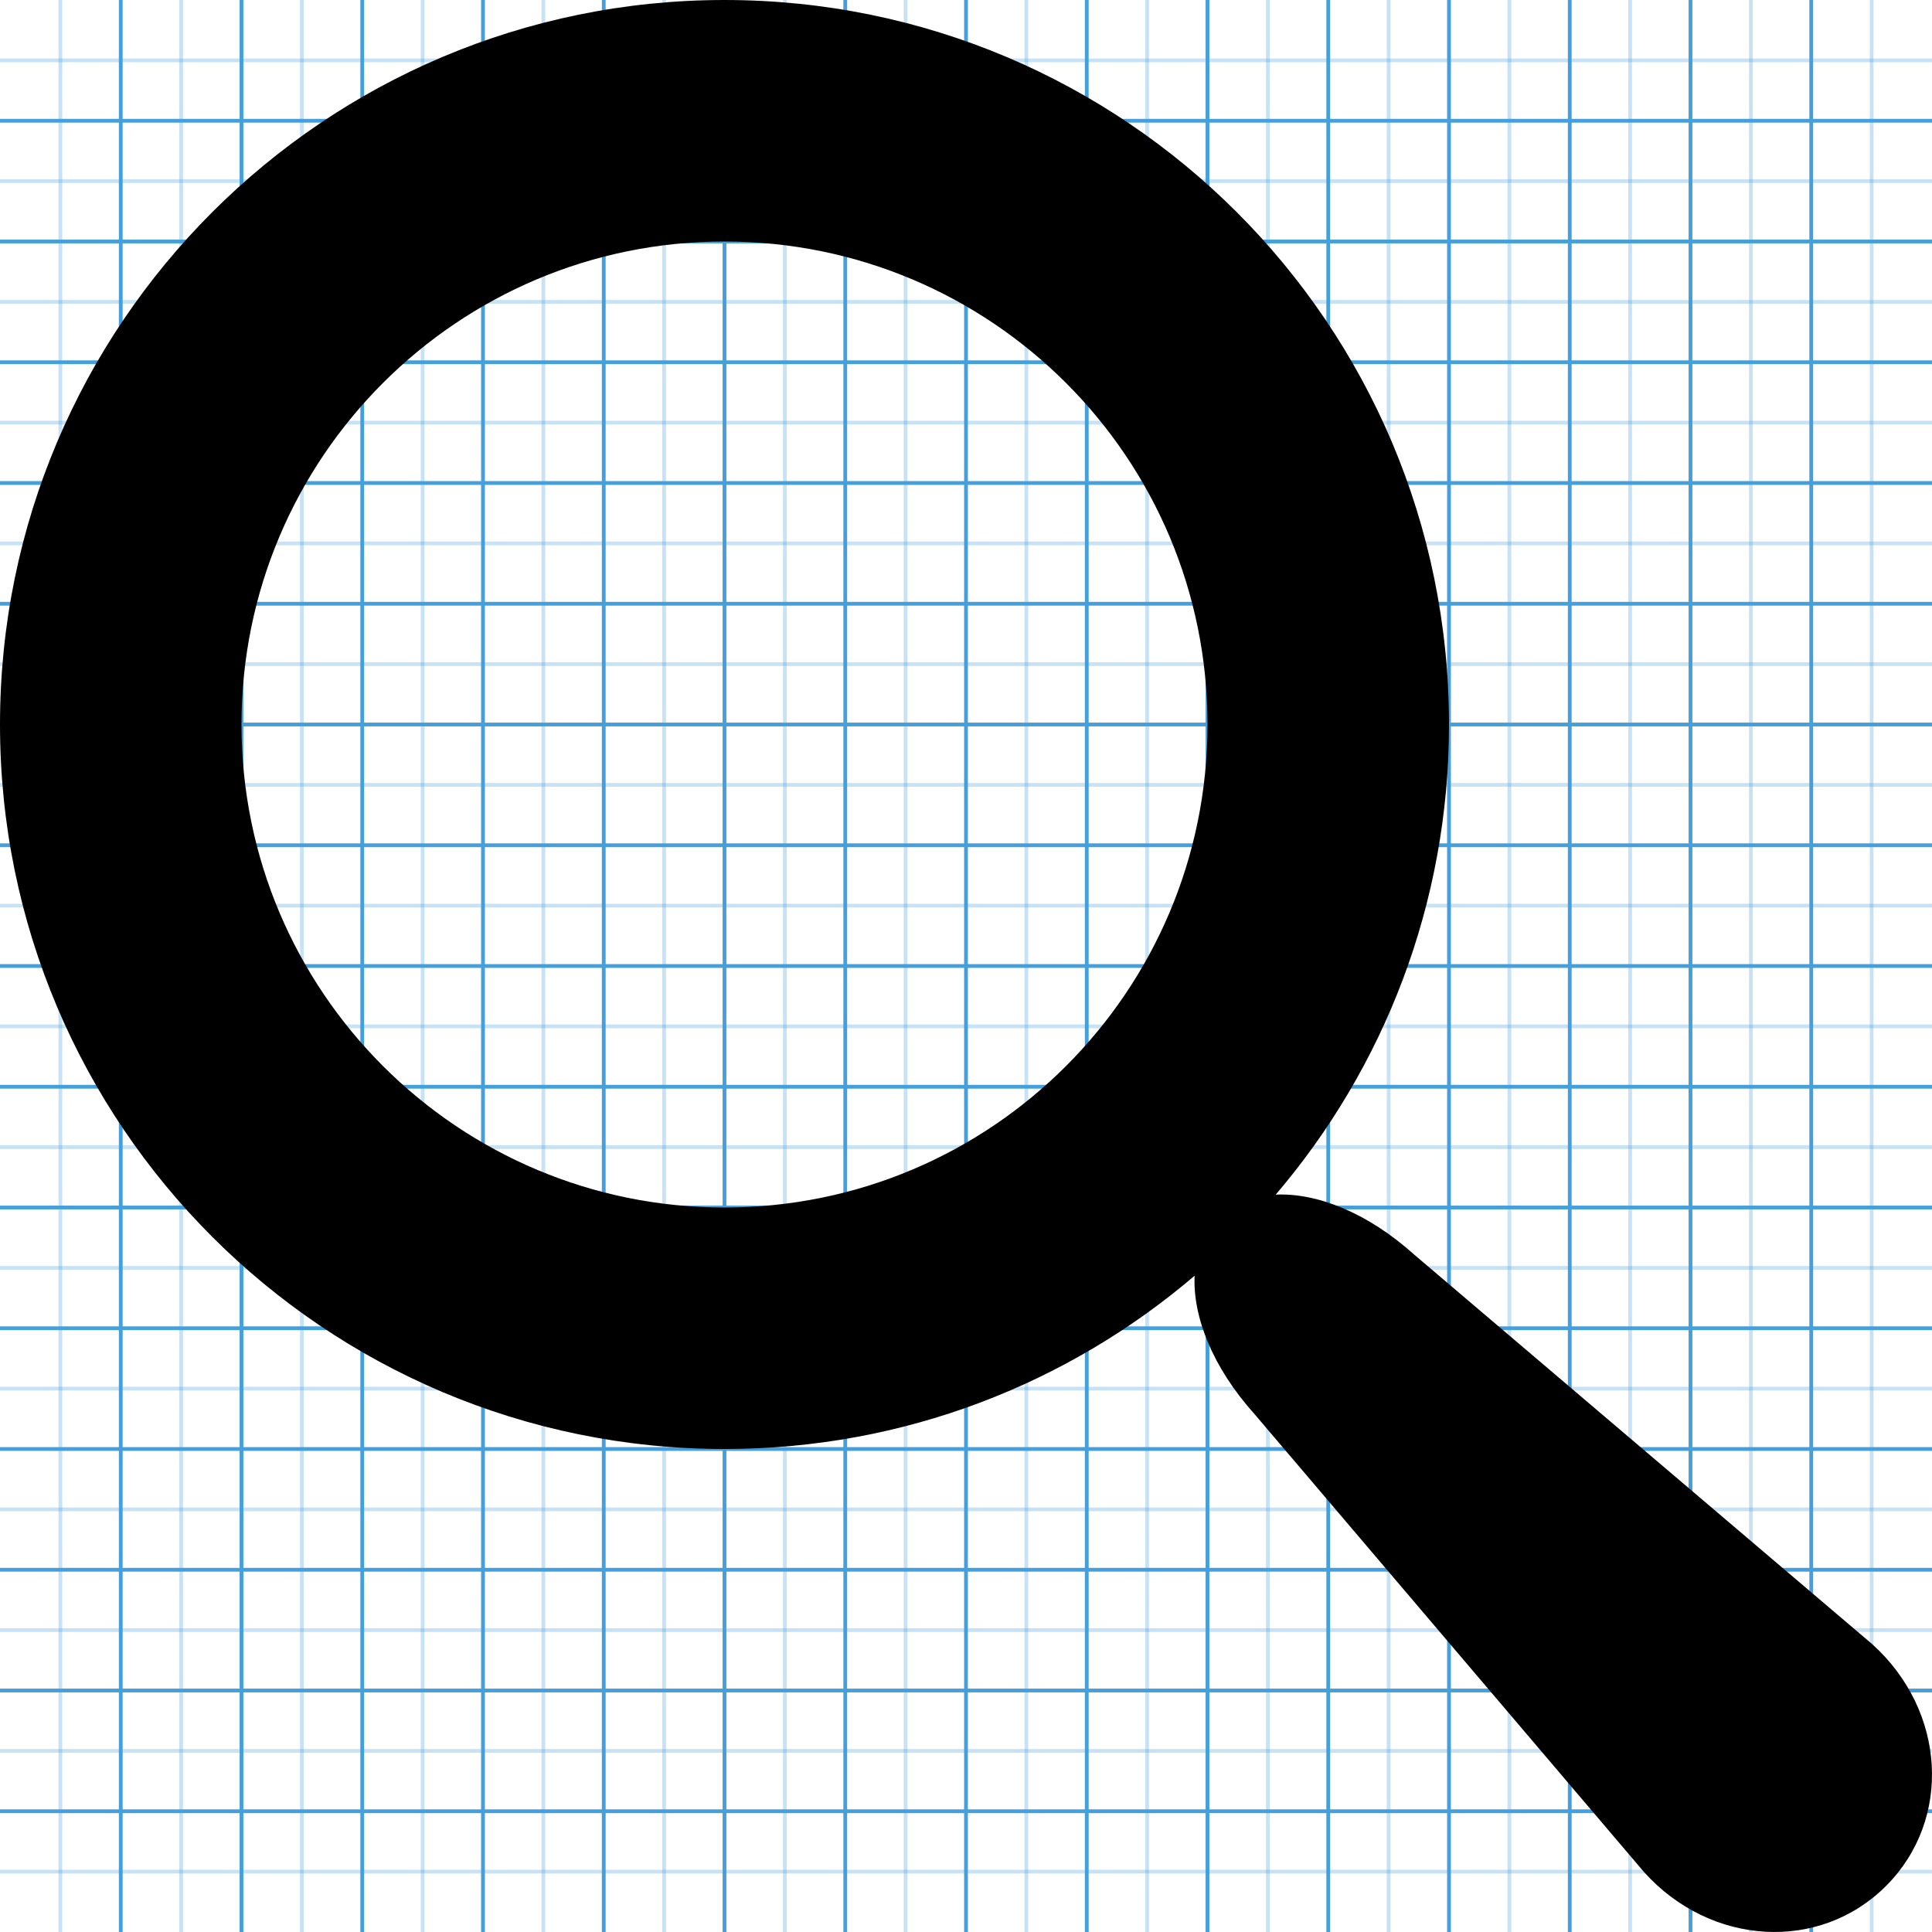
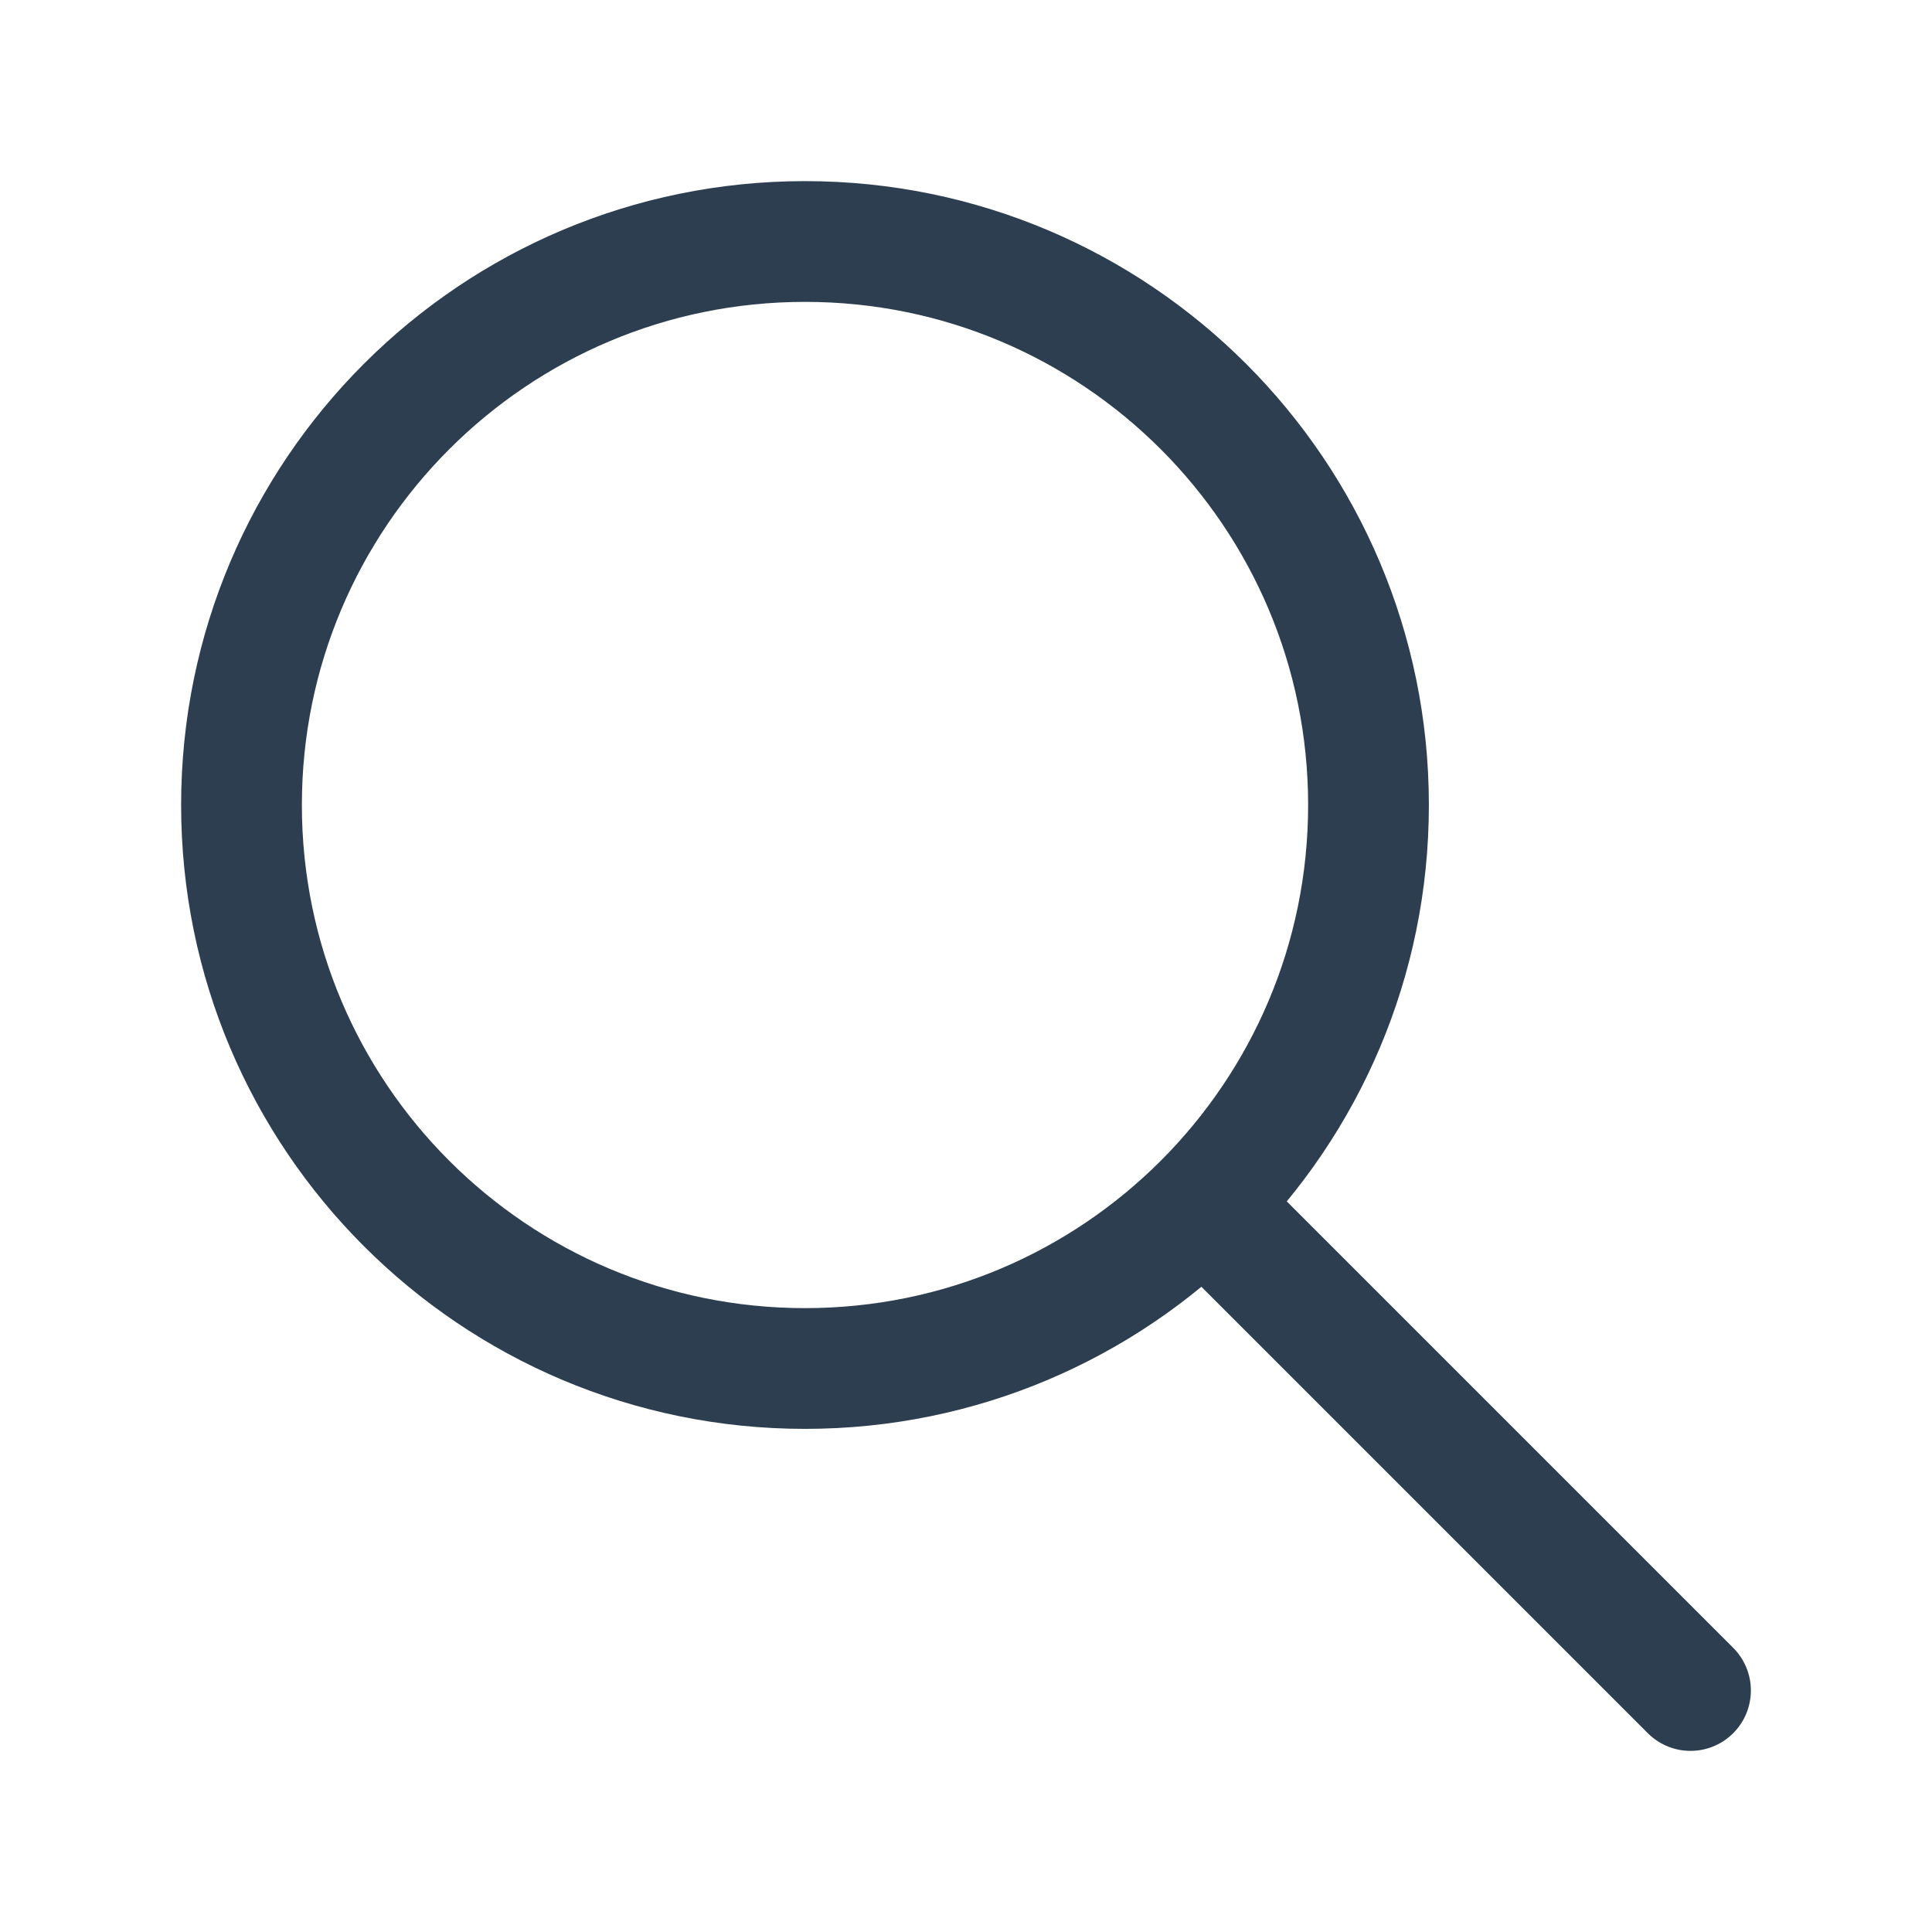
- <svg xmlns="http://www.w3.org/2000/svg" version="1.1" width="512" height="512" viewBox="0 0 512 512">
-   <g id="icomoon-ignore">
-     <line stroke-width="1" x1="16" y1="0" x2="16" y2="512" stroke="#449FDB" opacity="0.3" />
-     <line stroke-width="1" x1="32" y1="0" x2="32" y2="512" stroke="#449FDB" opacity="1" />
-     <line stroke-width="1" x1="48" y1="0" x2="48" y2="512" stroke="#449FDB" opacity="0.3" />
-     <line stroke-width="1" x1="64" y1="0" x2="64" y2="512" stroke="#449FDB" opacity="1" />
-     <line stroke-width="1" x1="80" y1="0" x2="80" y2="512" stroke="#449FDB" opacity="0.3" />
-     <line stroke-width="1" x1="96" y1="0" x2="96" y2="512" stroke="#449FDB" opacity="1" />
-     <line stroke-width="1" x1="112" y1="0" x2="112" y2="512" stroke="#449FDB" opacity="0.3" />
-     <line stroke-width="1" x1="128" y1="0" x2="128" y2="512" stroke="#449FDB" opacity="1" />
-     <line stroke-width="1" x1="144" y1="0" x2="144" y2="512" stroke="#449FDB" opacity="0.3" />
-     <line stroke-width="1" x1="160" y1="0" x2="160" y2="512" stroke="#449FDB" opacity="1" />
-     <line stroke-width="1" x1="176" y1="0" x2="176" y2="512" stroke="#449FDB" opacity="0.3" />
-     <line stroke-width="1" x1="192" y1="0" x2="192" y2="512" stroke="#449FDB" opacity="1" />
-     <line stroke-width="1" x1="208" y1="0" x2="208" y2="512" stroke="#449FDB" opacity="0.3" />
-     <line stroke-width="1" x1="224" y1="0" x2="224" y2="512" stroke="#449FDB" opacity="1" />
-     <line stroke-width="1" x1="240" y1="0" x2="240" y2="512" stroke="#449FDB" opacity="0.3" />
-     <line stroke-width="1" x1="256" y1="0" x2="256" y2="512" stroke="#449FDB" opacity="1" />
-     <line stroke-width="1" x1="272" y1="0" x2="272" y2="512" stroke="#449FDB" opacity="0.3" />
-     <line stroke-width="1" x1="288" y1="0" x2="288" y2="512" stroke="#449FDB" opacity="1" />
-     <line stroke-width="1" x1="304" y1="0" x2="304" y2="512" stroke="#449FDB" opacity="0.3" />
-     <line stroke-width="1" x1="320" y1="0" x2="320" y2="512" stroke="#449FDB" opacity="1" />
-     <line stroke-width="1" x1="336" y1="0" x2="336" y2="512" stroke="#449FDB" opacity="0.3" />
-     <line stroke-width="1" x1="352" y1="0" x2="352" y2="512" stroke="#449FDB" opacity="1" />
-     <line stroke-width="1" x1="368" y1="0" x2="368" y2="512" stroke="#449FDB" opacity="0.3" />
-     <line stroke-width="1" x1="384" y1="0" x2="384" y2="512" stroke="#449FDB" opacity="1" />
-     <line stroke-width="1" x1="400" y1="0" x2="400" y2="512" stroke="#449FDB" opacity="0.3" />
-     <line stroke-width="1" x1="416" y1="0" x2="416" y2="512" stroke="#449FDB" opacity="1" />
-     <line stroke-width="1" x1="432" y1="0" x2="432" y2="512" stroke="#449FDB" opacity="0.3" />
-     <line stroke-width="1" x1="448" y1="0" x2="448" y2="512" stroke="#449FDB" opacity="1" />
-     <line stroke-width="1" x1="464" y1="0" x2="464" y2="512" stroke="#449FDB" opacity="0.3" />
-     <line stroke-width="1" x1="480" y1="0" x2="480" y2="512" stroke="#449FDB" opacity="1" />
-     <line stroke-width="1" x1="496" y1="0" x2="496" y2="512" stroke="#449FDB" opacity="0.3" />
-     <line stroke-width="1" x1="0" y1="16" x2="512" y2="16" stroke="#449FDB" opacity="0.3" />
-     <line stroke-width="1" x1="0" y1="32" x2="512" y2="32" stroke="#449FDB" opacity="1" />
-     <line stroke-width="1" x1="0" y1="48" x2="512" y2="48" stroke="#449FDB" opacity="0.3" />
-     <line stroke-width="1" x1="0" y1="64" x2="512" y2="64" stroke="#449FDB" opacity="1" />
-     <line stroke-width="1" x1="0" y1="80" x2="512" y2="80" stroke="#449FDB" opacity="0.3" />
-     <line stroke-width="1" x1="0" y1="96" x2="512" y2="96" stroke="#449FDB" opacity="1" />
-     <line stroke-width="1" x1="0" y1="112" x2="512" y2="112" stroke="#449FDB" opacity="0.3" />
-     <line stroke-width="1" x1="0" y1="128" x2="512" y2="128" stroke="#449FDB" opacity="1" />
-     <line stroke-width="1" x1="0" y1="144" x2="512" y2="144" stroke="#449FDB" opacity="0.3" />
-     <line stroke-width="1" x1="0" y1="160" x2="512" y2="160" stroke="#449FDB" opacity="1" />
-     <line stroke-width="1" x1="0" y1="176" x2="512" y2="176" stroke="#449FDB" opacity="0.3" />
-     <line stroke-width="1" x1="0" y1="192" x2="512" y2="192" stroke="#449FDB" opacity="1" />
-     <line stroke-width="1" x1="0" y1="208" x2="512" y2="208" stroke="#449FDB" opacity="0.3" />
-     <line stroke-width="1" x1="0" y1="224" x2="512" y2="224" stroke="#449FDB" opacity="1" />
-     <line stroke-width="1" x1="0" y1="240" x2="512" y2="240" stroke="#449FDB" opacity="0.3" />
-     <line stroke-width="1" x1="0" y1="256" x2="512" y2="256" stroke="#449FDB" opacity="1" />
-     <line stroke-width="1" x1="0" y1="272" x2="512" y2="272" stroke="#449FDB" opacity="0.3" />
-     <line stroke-width="1" x1="0" y1="288" x2="512" y2="288" stroke="#449FDB" opacity="1" />
-     <line stroke-width="1" x1="0" y1="304" x2="512" y2="304" stroke="#449FDB" opacity="0.3" />
-     <line stroke-width="1" x1="0" y1="320" x2="512" y2="320" stroke="#449FDB" opacity="1" />
-     <line stroke-width="1" x1="0" y1="336" x2="512" y2="336" stroke="#449FDB" opacity="0.3" />
-     <line stroke-width="1" x1="0" y1="352" x2="512" y2="352" stroke="#449FDB" opacity="1" />
-     <line stroke-width="1" x1="0" y1="368" x2="512" y2="368" stroke="#449FDB" opacity="0.3" />
-     <line stroke-width="1" x1="0" y1="384" x2="512" y2="384" stroke="#449FDB" opacity="1" />
-     <line stroke-width="1" x1="0" y1="400" x2="512" y2="400" stroke="#449FDB" opacity="0.3" />
-     <line stroke-width="1" x1="0" y1="416" x2="512" y2="416" stroke="#449FDB" opacity="1" />
-     <line stroke-width="1" x1="0" y1="432" x2="512" y2="432" stroke="#449FDB" opacity="0.3" />
-     <line stroke-width="1" x1="0" y1="448" x2="512" y2="448" stroke="#449FDB" opacity="1" />
-     <line stroke-width="1" x1="0" y1="464" x2="512" y2="464" stroke="#449FDB" opacity="0.3" />
-     <line stroke-width="1" x1="0" y1="480" x2="512" y2="480" stroke="#449FDB" opacity="1" />
-     <line stroke-width="1" x1="0" y1="496" x2="512" y2="496" stroke="#449FDB" opacity="0.3" />
-   </g>
-   <path d="M496.131 435.698l-121.276-103.147c-12.537-11.283-25.945-16.463-36.776-15.963 28.628-33.534 45.921-77.039 45.921-124.588 0-106.039-85.961-192-192-192s-192 85.961-192 192 85.961 192 192 192c47.549 0 91.054-17.293 124.588-45.922-0.5 10.831 4.68 24.239 15.963 36.776l103.147 121.276c17.661 19.623 46.511 21.277 64.11 3.678s15.946-46.449-3.677-64.11zM192 320c-70.692 0-128-57.308-128-128s57.308-128 128-128 128 57.308 128 128-57.307 128-128 128z" />
+ <svg xmlns="http://www.w3.org/2000/svg" class="icon icon-tabler icon-tabler-search" width="16" height="16" viewBox="0 0 24 24" stroke-width="1.5" stroke="#2c3e50" fill="none" stroke-linecap="round" stroke-linejoin="round">
+   <path stroke="none" d="M0 0h24v24H0z" fill="none" />
+   <circle cx="10" cy="10" r="7" />
+   <line x1="21" y1="21" x2="15" y2="15" />
</svg>
